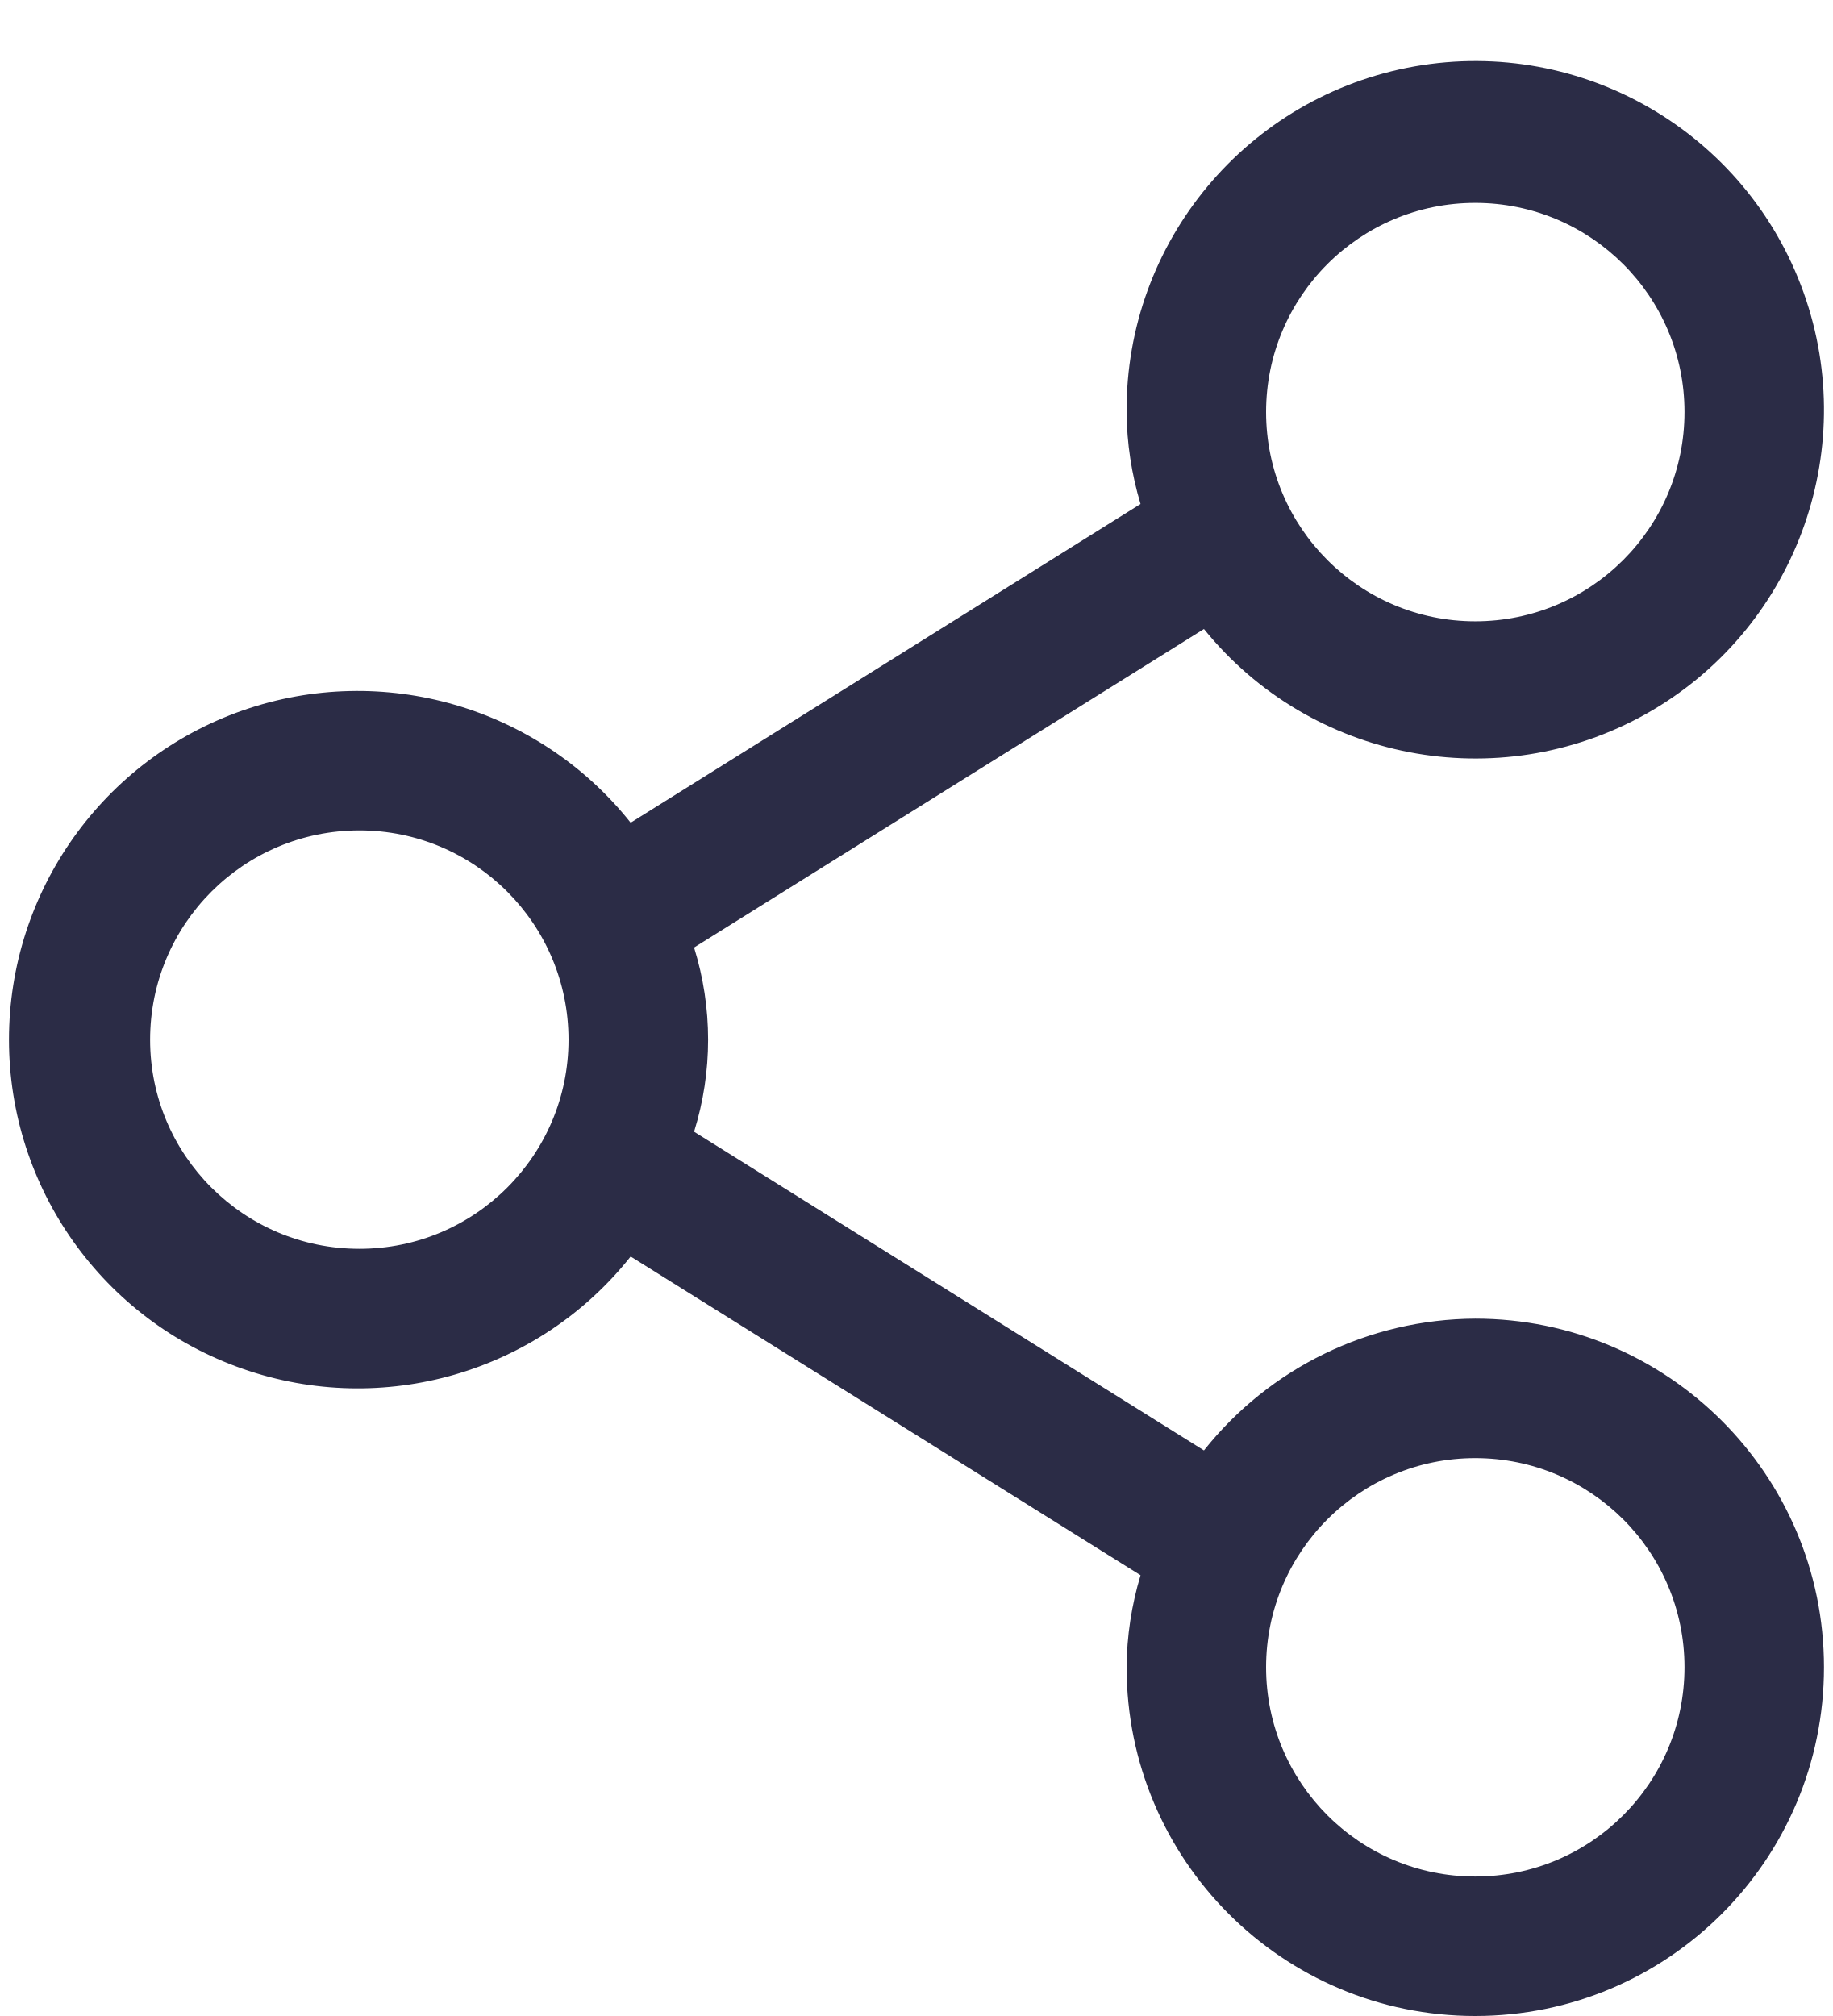
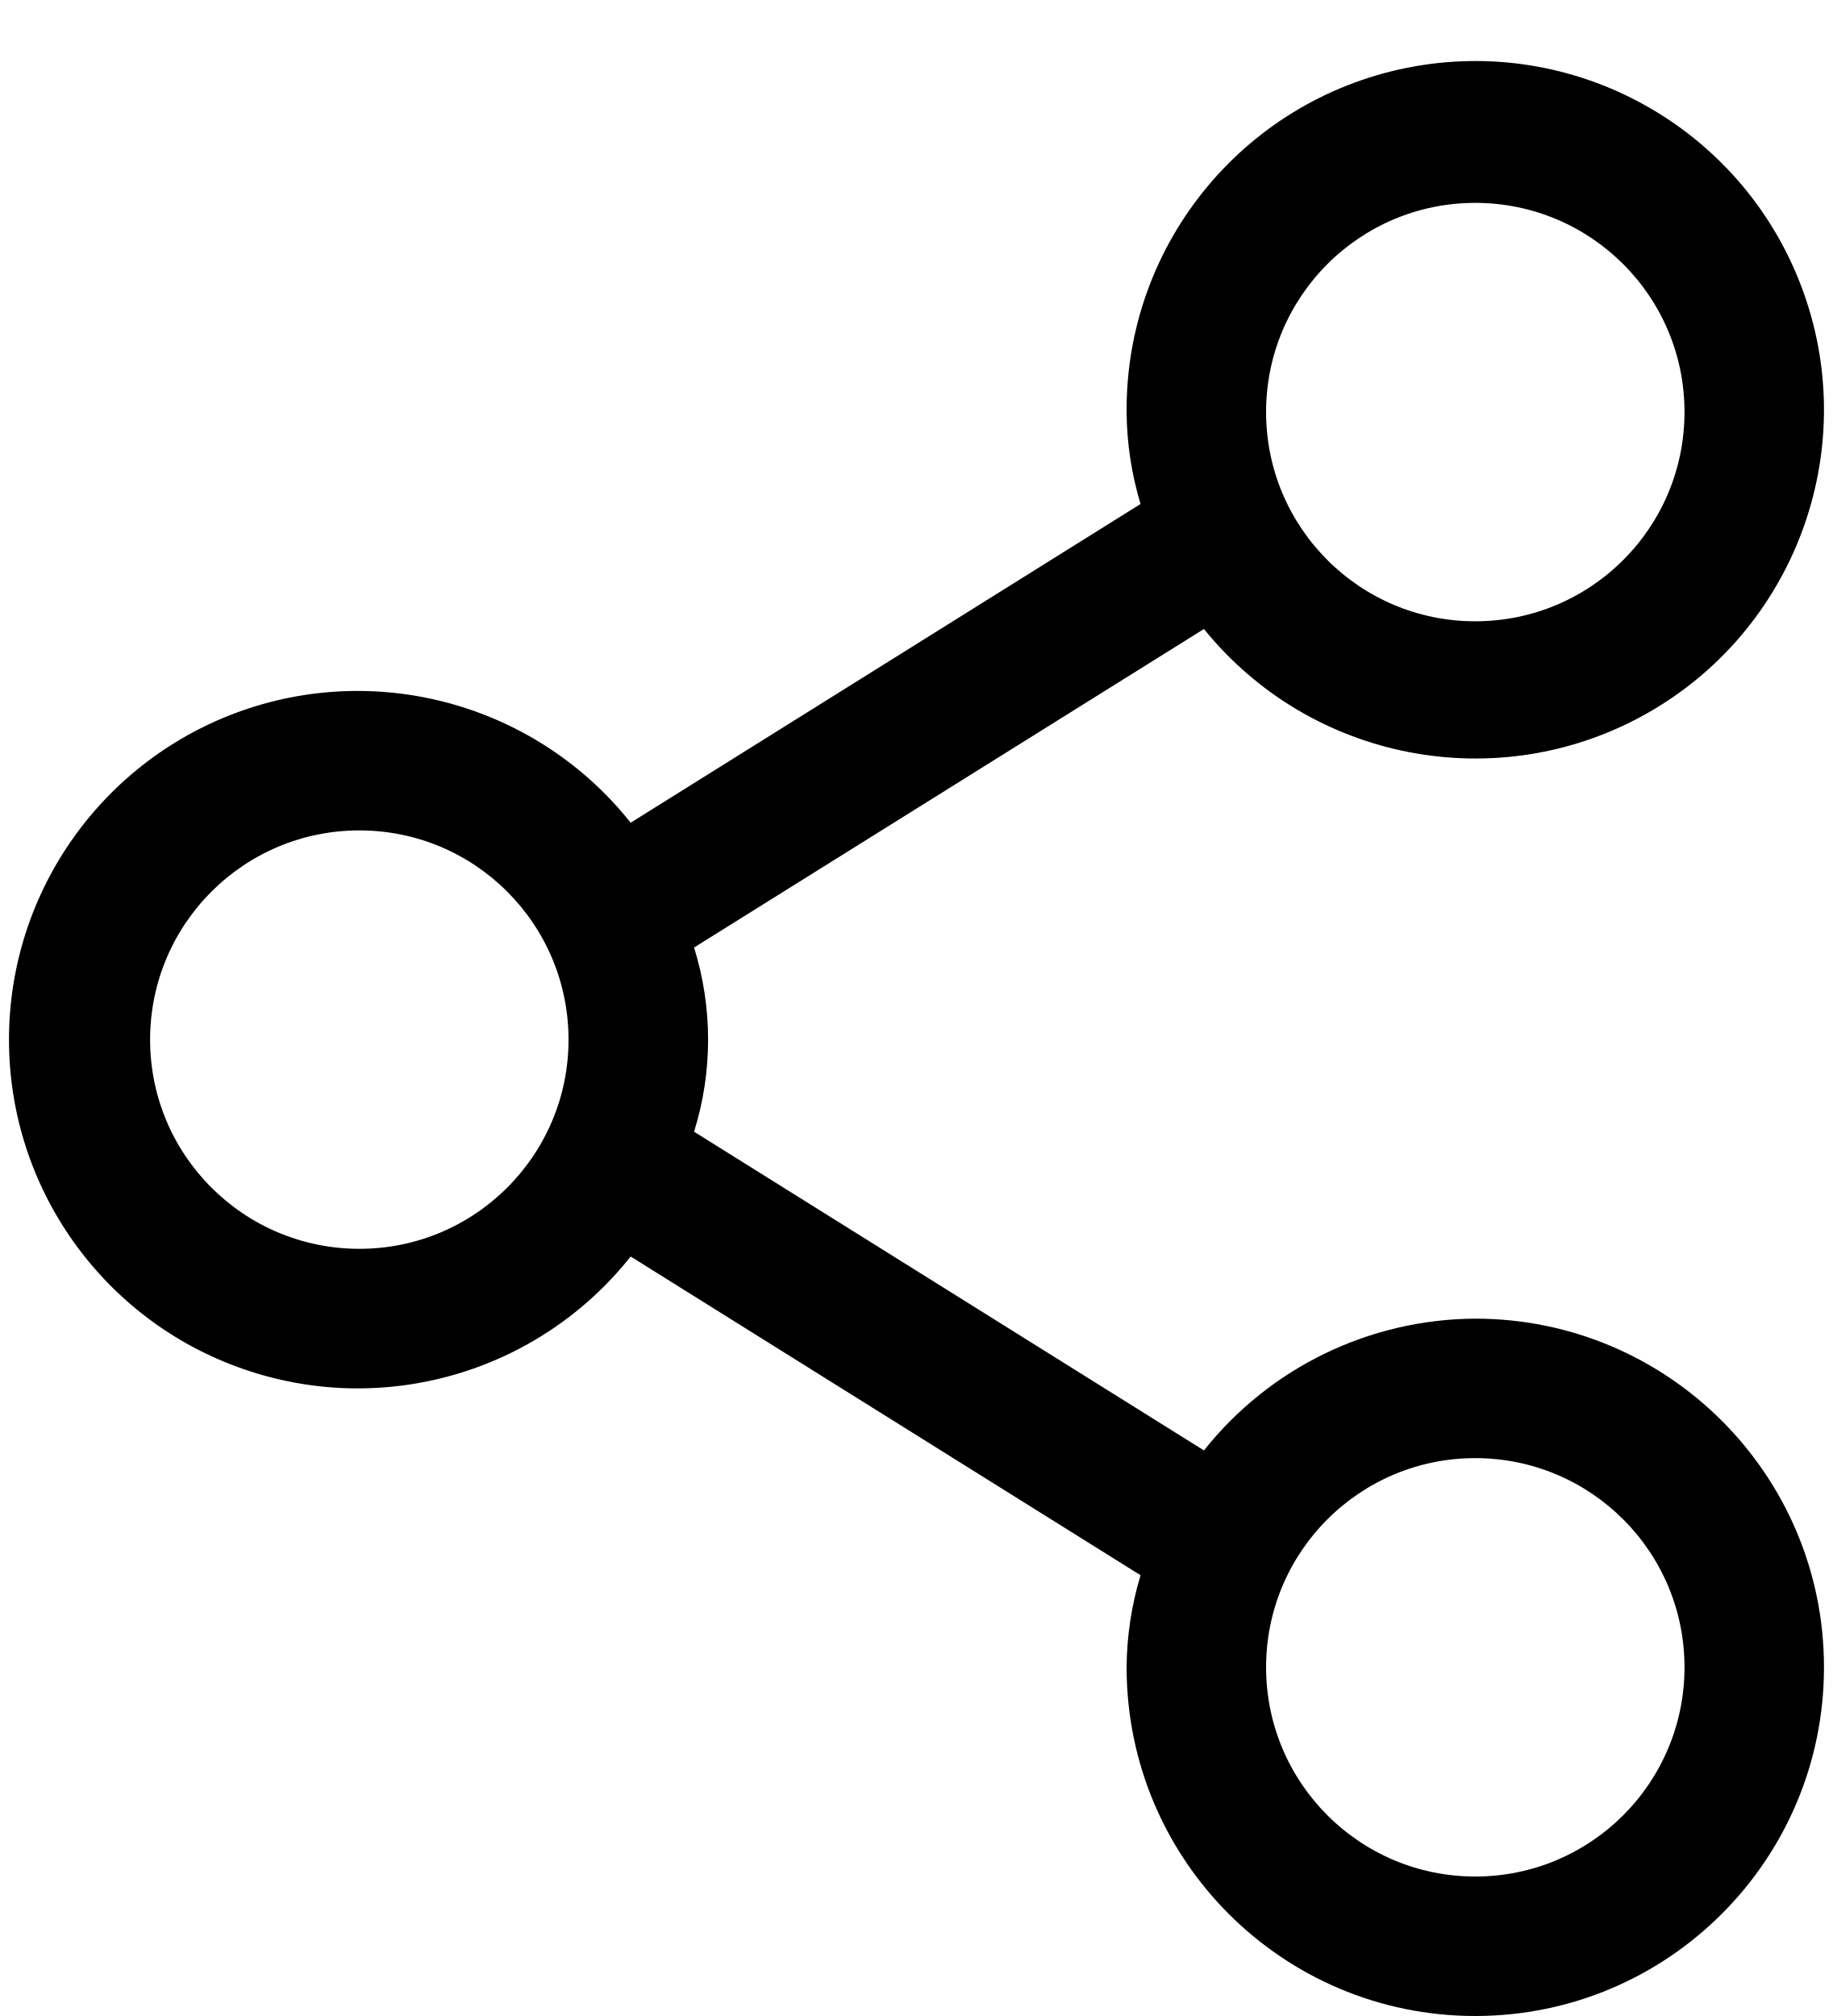
- <svg xmlns="http://www.w3.org/2000/svg" width="10" height="11" viewBox="0 0 10 11" fill="none">
-   <path fill-rule="evenodd" clip-rule="evenodd" d="M6.569 7.914C6.928 7.462 7.472 7.198 8.049 7.195C9.1 7.195 9.952 8.047 9.952 9.097C9.952 10.148 9.1 11 8.049 11C6.998 11 6.147 10.148 6.147 9.097C6.148 8.927 6.174 8.758 6.223 8.595L3.441 6.856C2.938 7.49 2.089 7.736 1.325 7.469C0.561 7.203 0.049 6.482 0.049 5.673C0.049 4.864 0.561 4.143 1.325 3.876C2.089 3.61 2.938 3.856 3.441 4.489L6.223 2.75C6.174 2.587 6.148 2.418 6.147 2.248C6.141 1.32 6.805 0.524 7.719 0.362C8.633 0.201 9.529 0.723 9.841 1.597C10.153 2.47 9.789 3.442 8.98 3.896C8.171 4.349 7.152 4.153 6.569 3.432L3.787 5.17C3.889 5.498 3.889 5.848 3.787 6.175L6.569 7.914ZM9.191 2.248C9.191 1.618 8.68 1.107 8.049 1.107C7.419 1.107 6.908 1.618 6.908 2.248C6.908 2.879 7.419 3.39 8.049 3.39C8.68 3.39 9.191 2.879 9.191 2.248ZM1.961 6.814C1.33 6.814 0.819 6.303 0.819 5.673C0.819 5.042 1.33 4.531 1.961 4.531C2.591 4.531 3.102 5.042 3.102 5.673C3.102 6.303 2.591 6.814 1.961 6.814ZM6.908 9.097C6.908 9.728 7.419 10.239 8.049 10.239C8.68 10.239 9.191 9.728 9.191 9.097C9.191 8.467 8.68 7.956 8.049 7.956C7.419 7.956 6.908 8.467 6.908 9.097Z" fill="#2B2C46" />
+ <svg xmlns="http://www.w3.org/2000/svg" width="10" height="11" viewBox="0 0 10 11" fill="currentColor">
+   <path fill-rule="evenodd" clip-rule="evenodd" d="M6.569 7.914C6.928 7.462 7.472 7.198 8.049 7.195C9.1 7.195 9.952 8.047 9.952 9.097C9.952 10.148 9.1 11 8.049 11C6.998 11 6.147 10.148 6.147 9.097C6.148 8.927 6.174 8.758 6.223 8.595L3.441 6.856C2.938 7.49 2.089 7.736 1.325 7.469C0.561 7.203 0.049 6.482 0.049 5.673C0.049 4.864 0.561 4.143 1.325 3.876C2.089 3.61 2.938 3.856 3.441 4.489L6.223 2.75C6.174 2.587 6.148 2.418 6.147 2.248C6.141 1.32 6.805 0.524 7.719 0.362C8.633 0.201 9.529 0.723 9.841 1.597C10.153 2.47 9.789 3.442 8.98 3.896C8.171 4.349 7.152 4.153 6.569 3.432L3.787 5.17C3.889 5.498 3.889 5.848 3.787 6.175L6.569 7.914ZM9.191 2.248C9.191 1.618 8.68 1.107 8.049 1.107C7.419 1.107 6.908 1.618 6.908 2.248C6.908 2.879 7.419 3.39 8.049 3.39C8.68 3.39 9.191 2.879 9.191 2.248ZM1.961 6.814C1.33 6.814 0.819 6.303 0.819 5.673C0.819 5.042 1.33 4.531 1.961 4.531C2.591 4.531 3.102 5.042 3.102 5.673C3.102 6.303 2.591 6.814 1.961 6.814ZM6.908 9.097C6.908 9.728 7.419 10.239 8.049 10.239C8.68 10.239 9.191 9.728 9.191 9.097C9.191 8.467 8.68 7.956 8.049 7.956C7.419 7.956 6.908 8.467 6.908 9.097Z" fill="currentColor" />
</svg>
